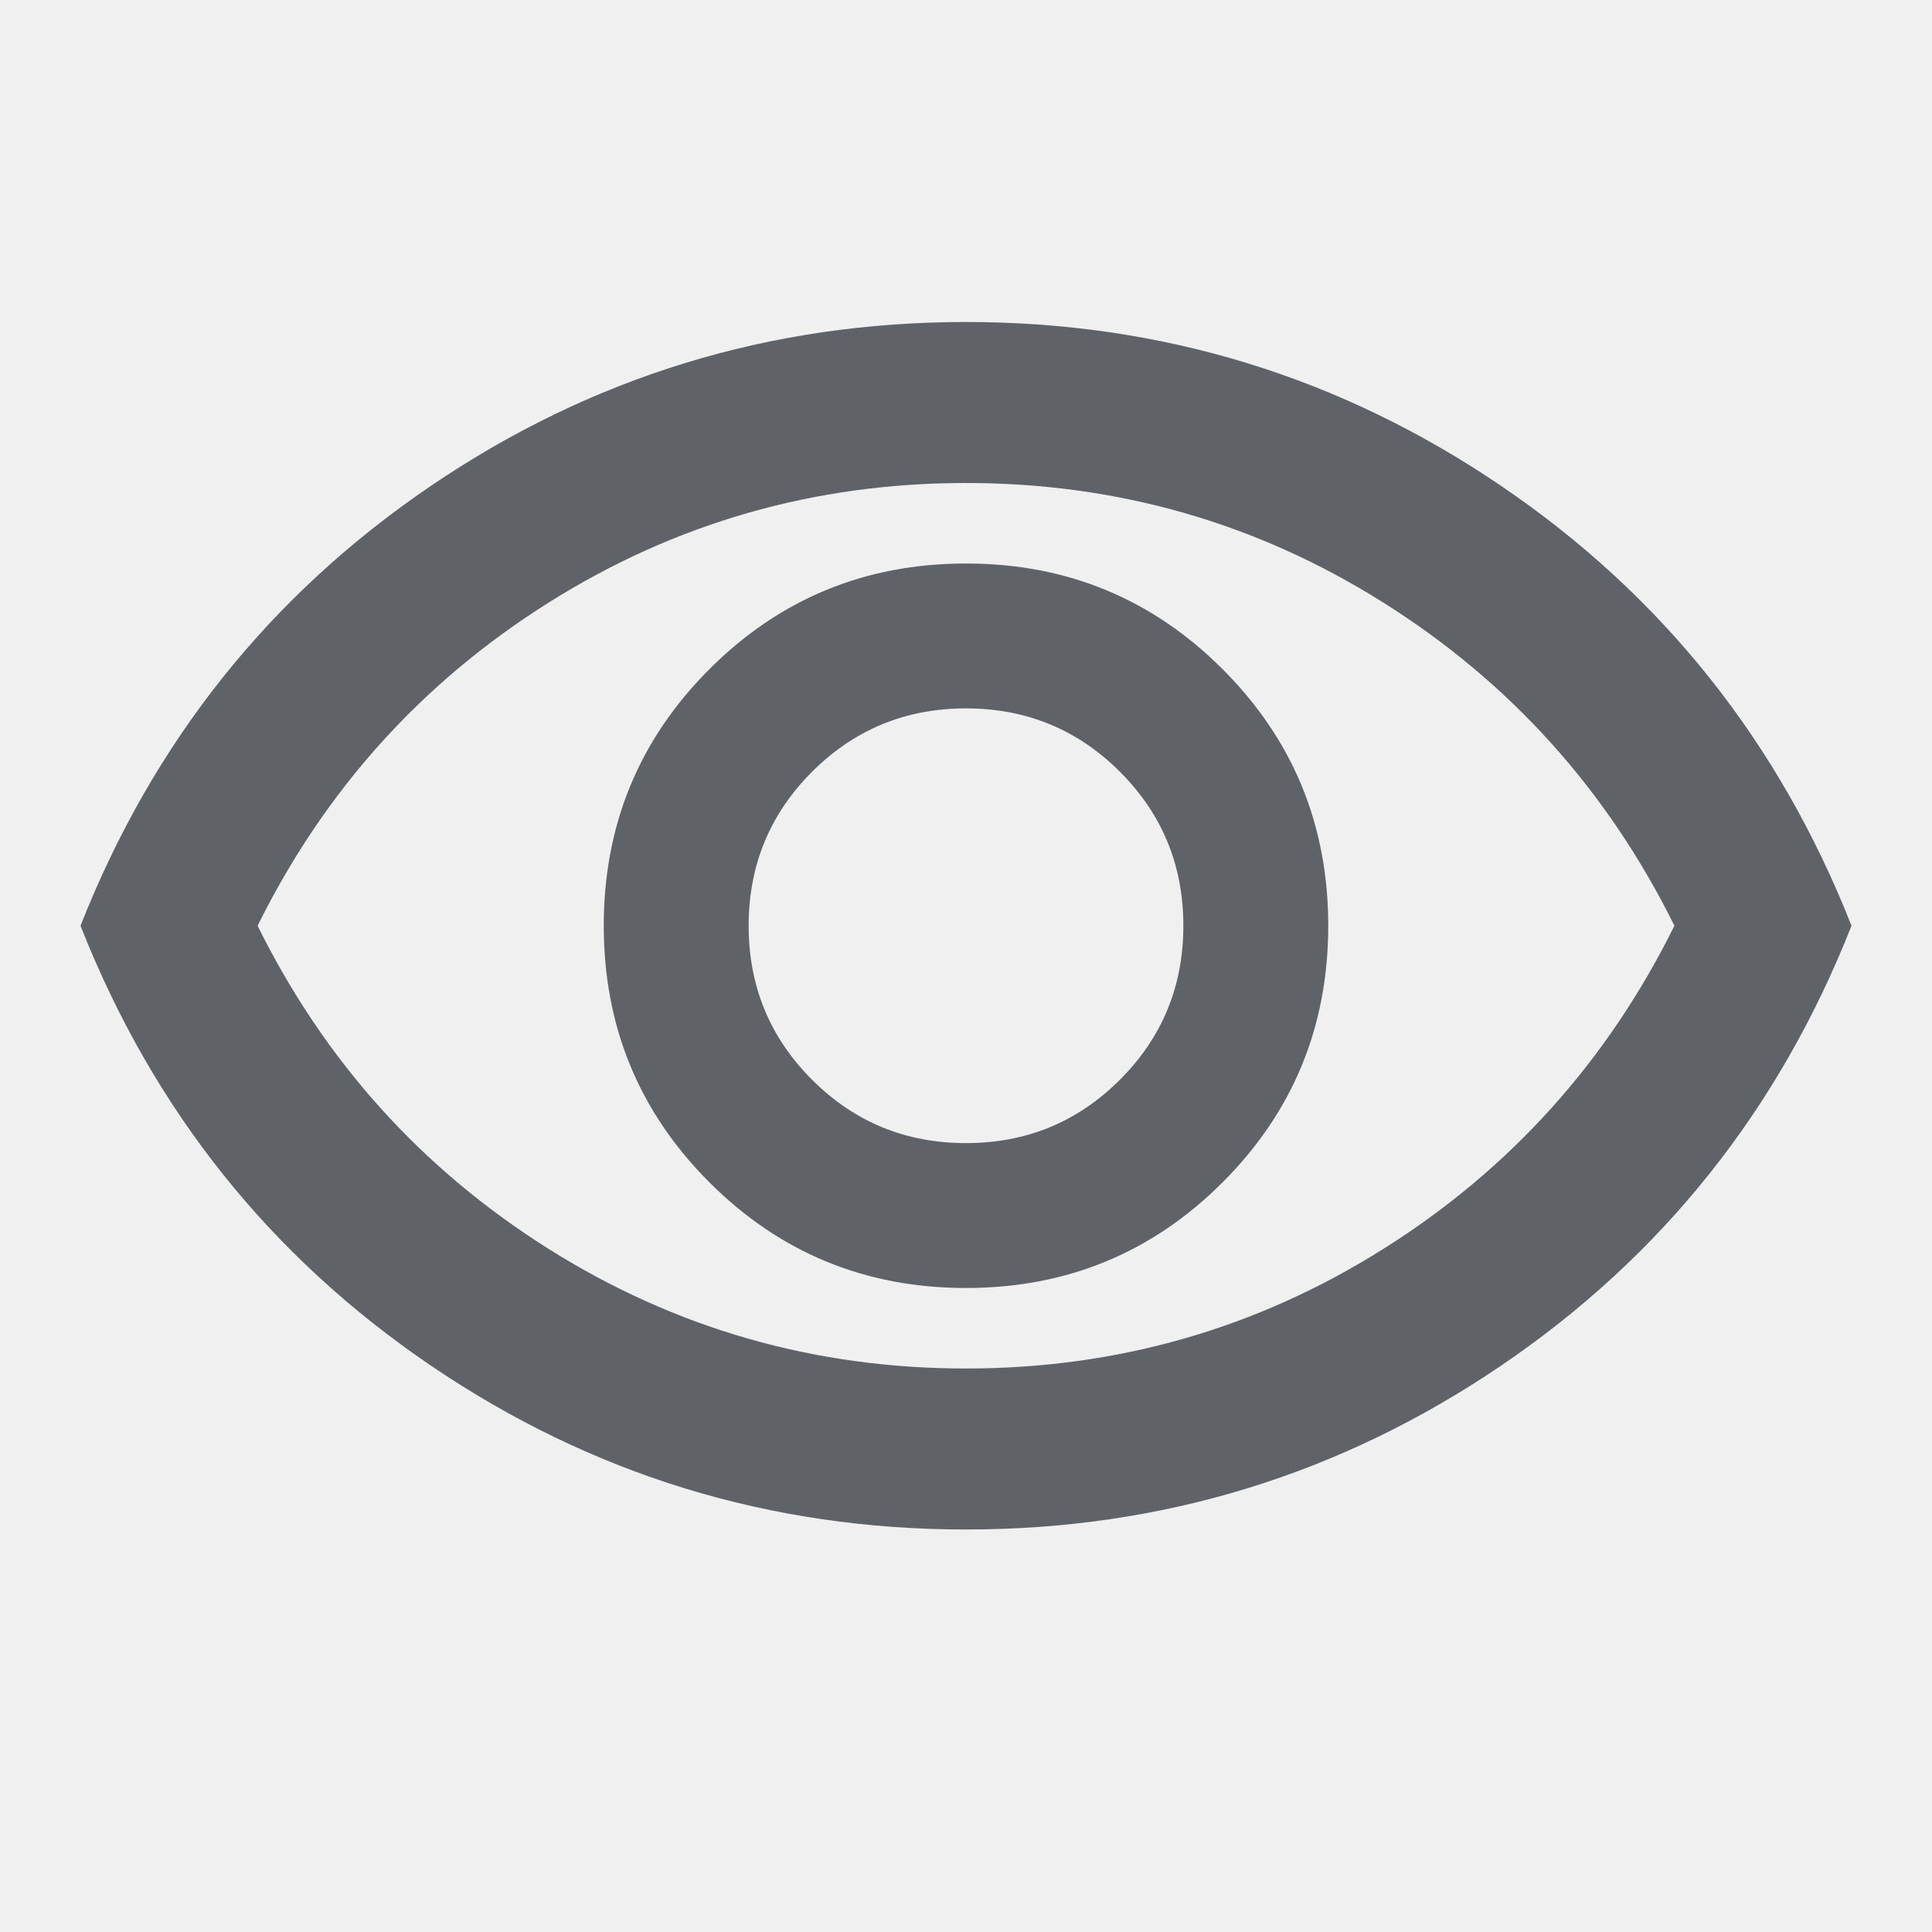
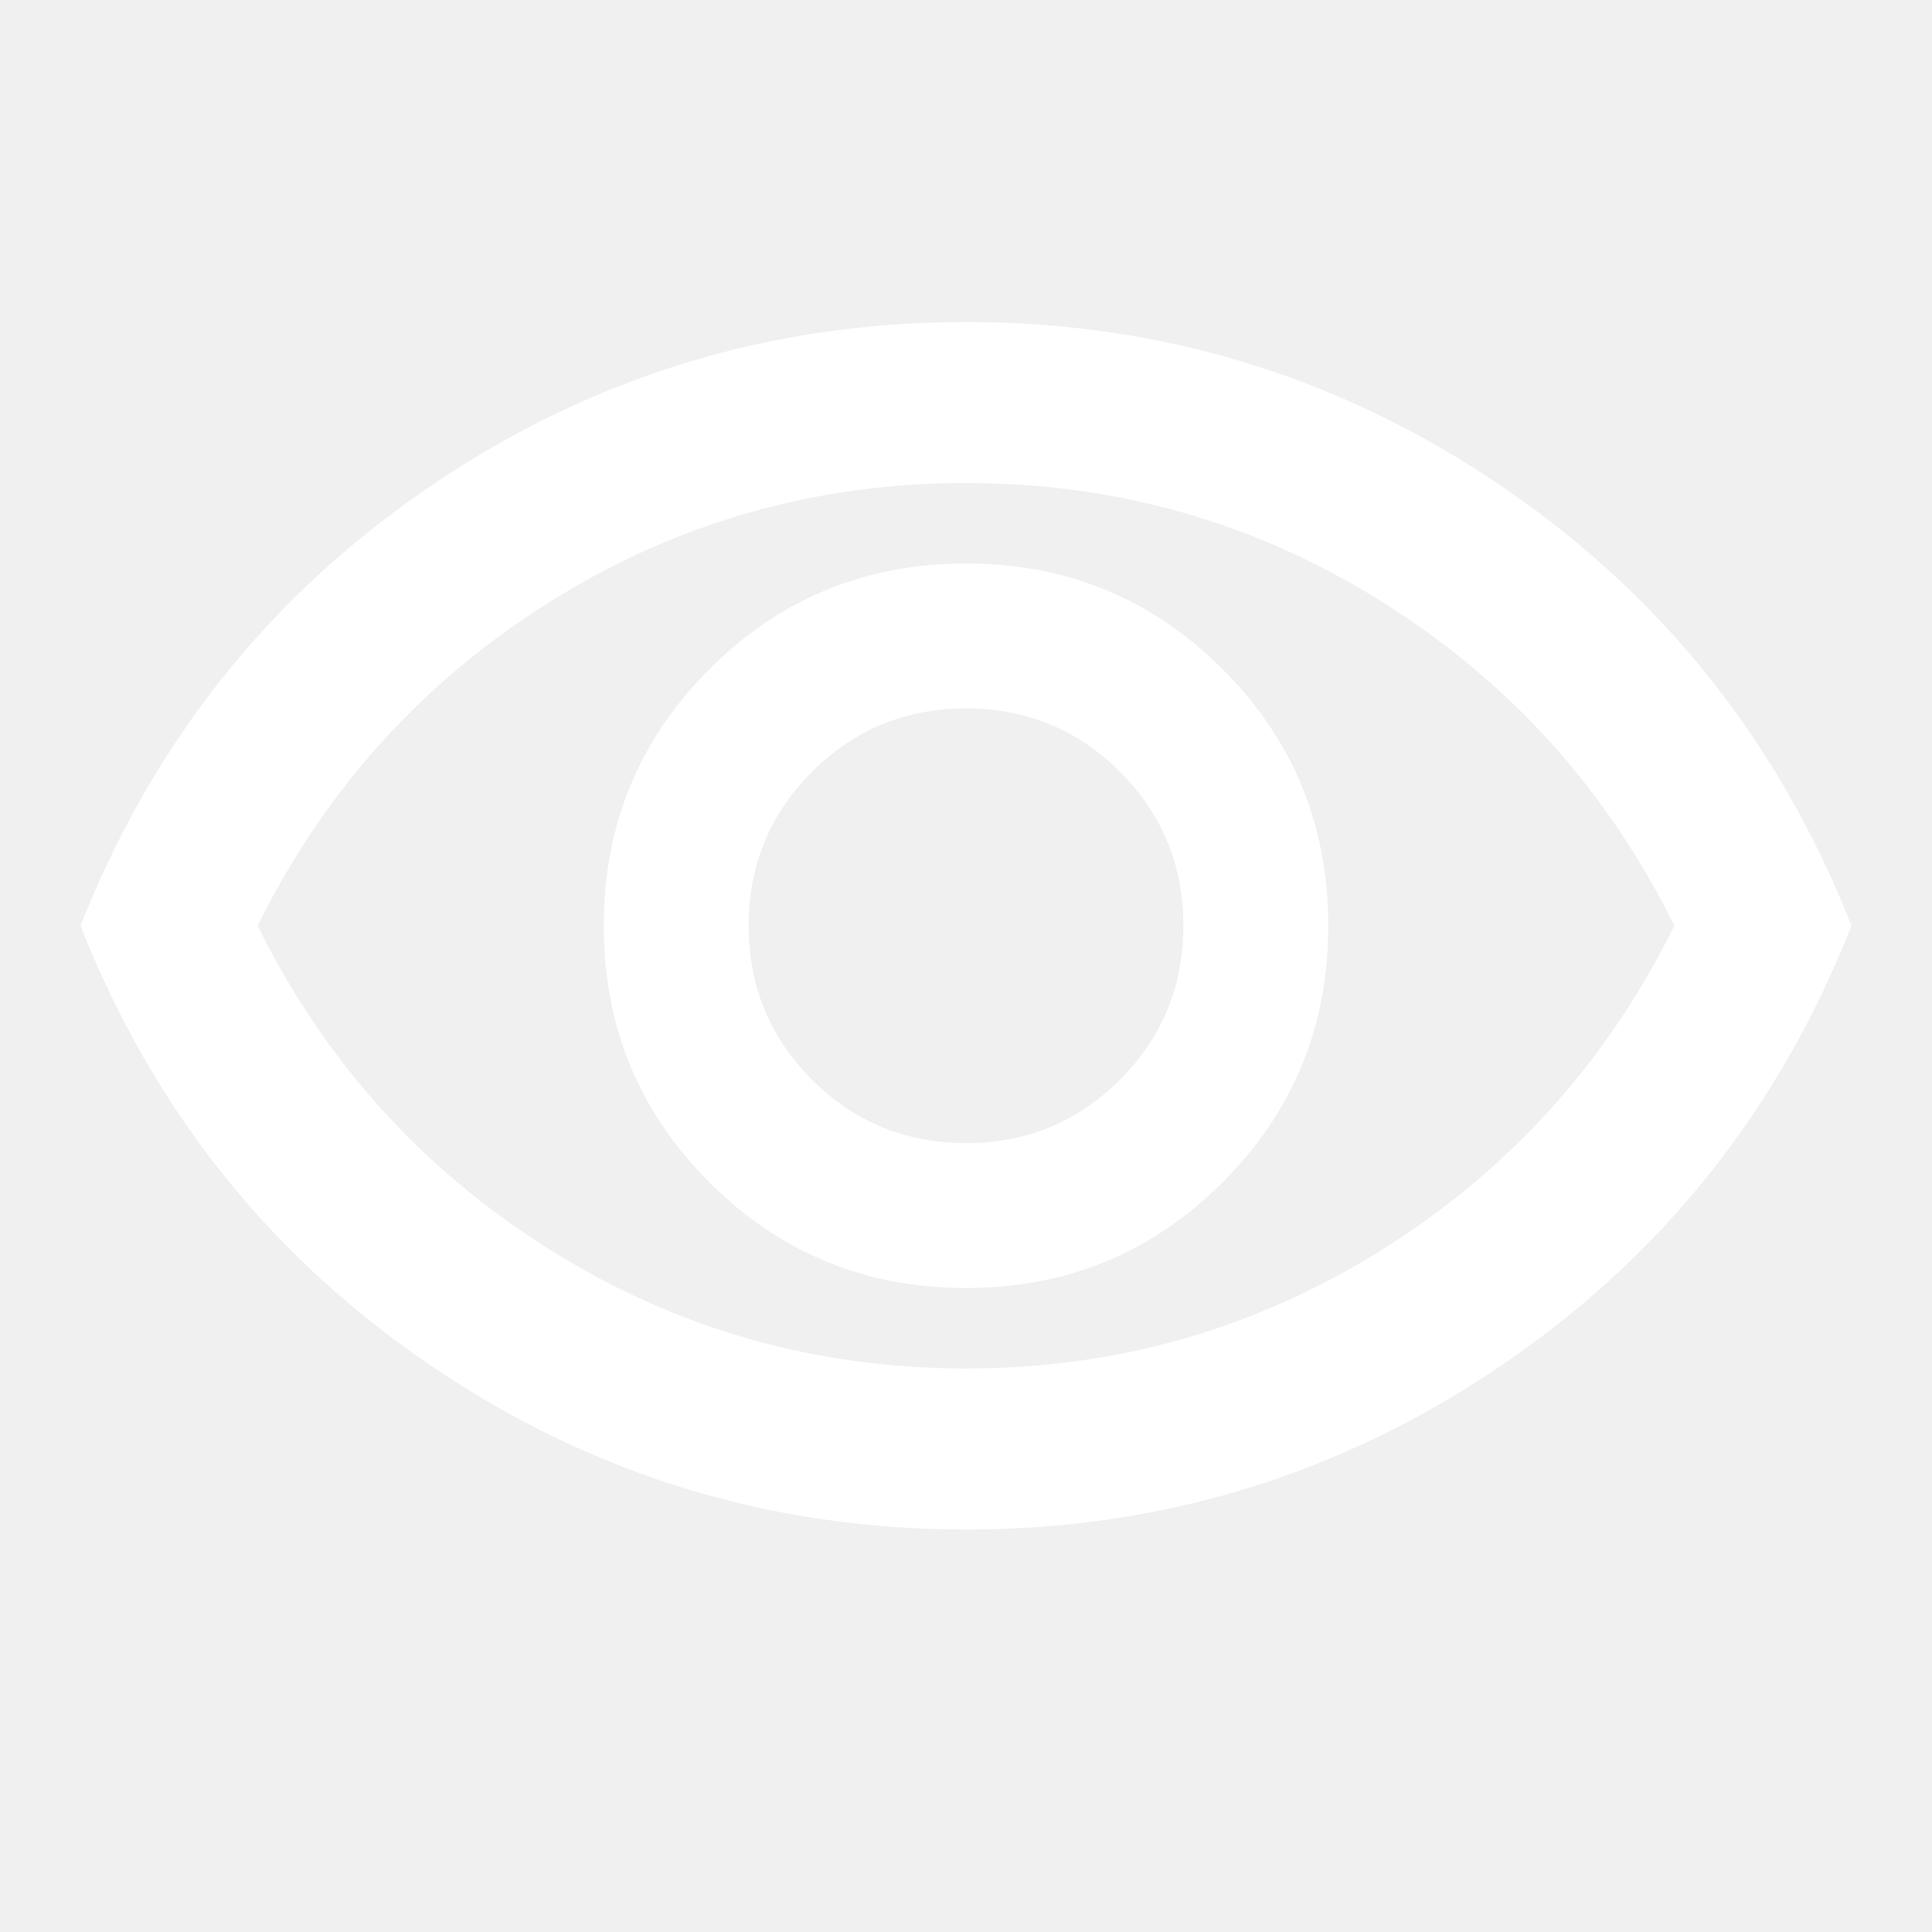
- <svg xmlns="http://www.w3.org/2000/svg" height="24px" viewBox="0 -960 960 960" width="24px" fill="#5f6368">
+ <svg xmlns="http://www.w3.org/2000/svg" height="24px" viewBox="0 -960 960 960" width="24px" fill="#fff">
  <path d="M480-320q75 0 127.5-52.5T660-500q0-75-52.5-127.5T480-680q-75 0-127.5 52.5T300-500q0 75 52.5 127.5T480-320Zm0-72q-45 0-76.5-31.5T372-500q0-45 31.5-76.5T480-608q45 0 76.5 31.5T588-500q0 45-31.5 76.5T480-392Zm0 192q-146 0-266-81.5T40-500q54-137 174-218.5T480-800q146 0 266 81.5T920-500q-54 137-174 218.5T480-200Zm0-300Zm0 220q113 0 207.5-59.5T832-500q-50-101-144.5-160.5T480-720q-113 0-207.5 59.5T128-500q50 101 144.5 160.5T480-280Z" />
</svg>
